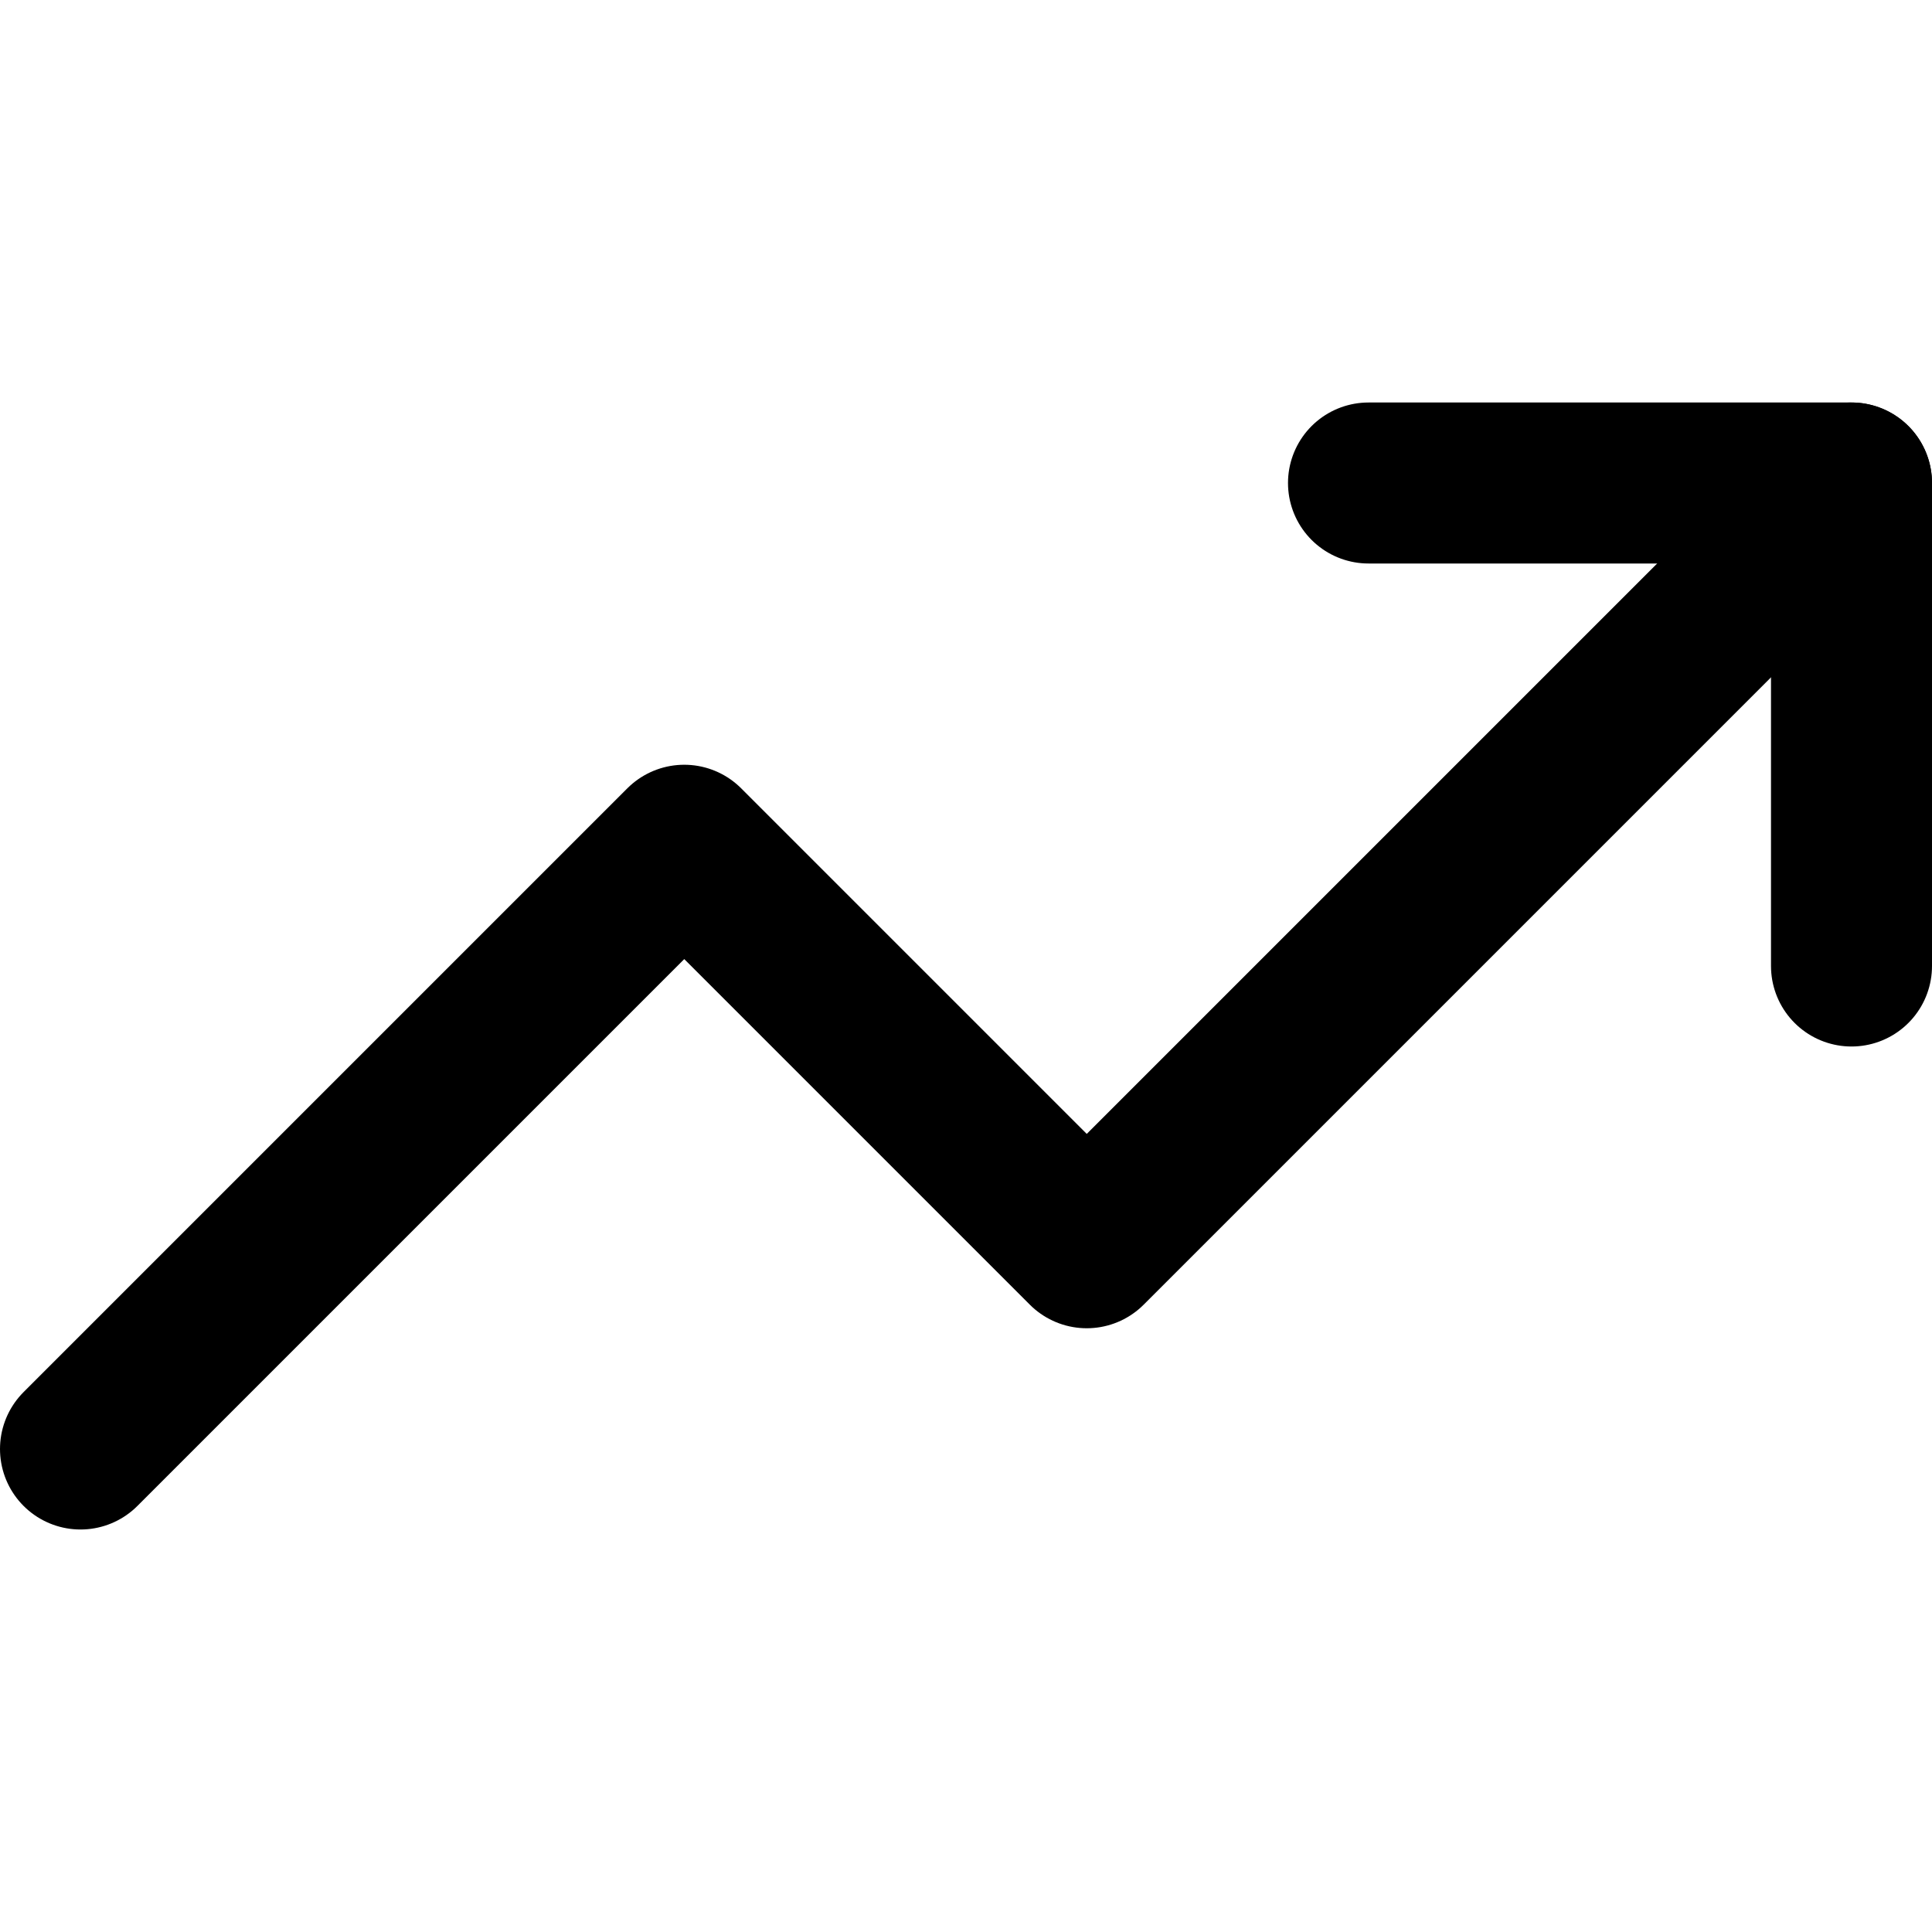
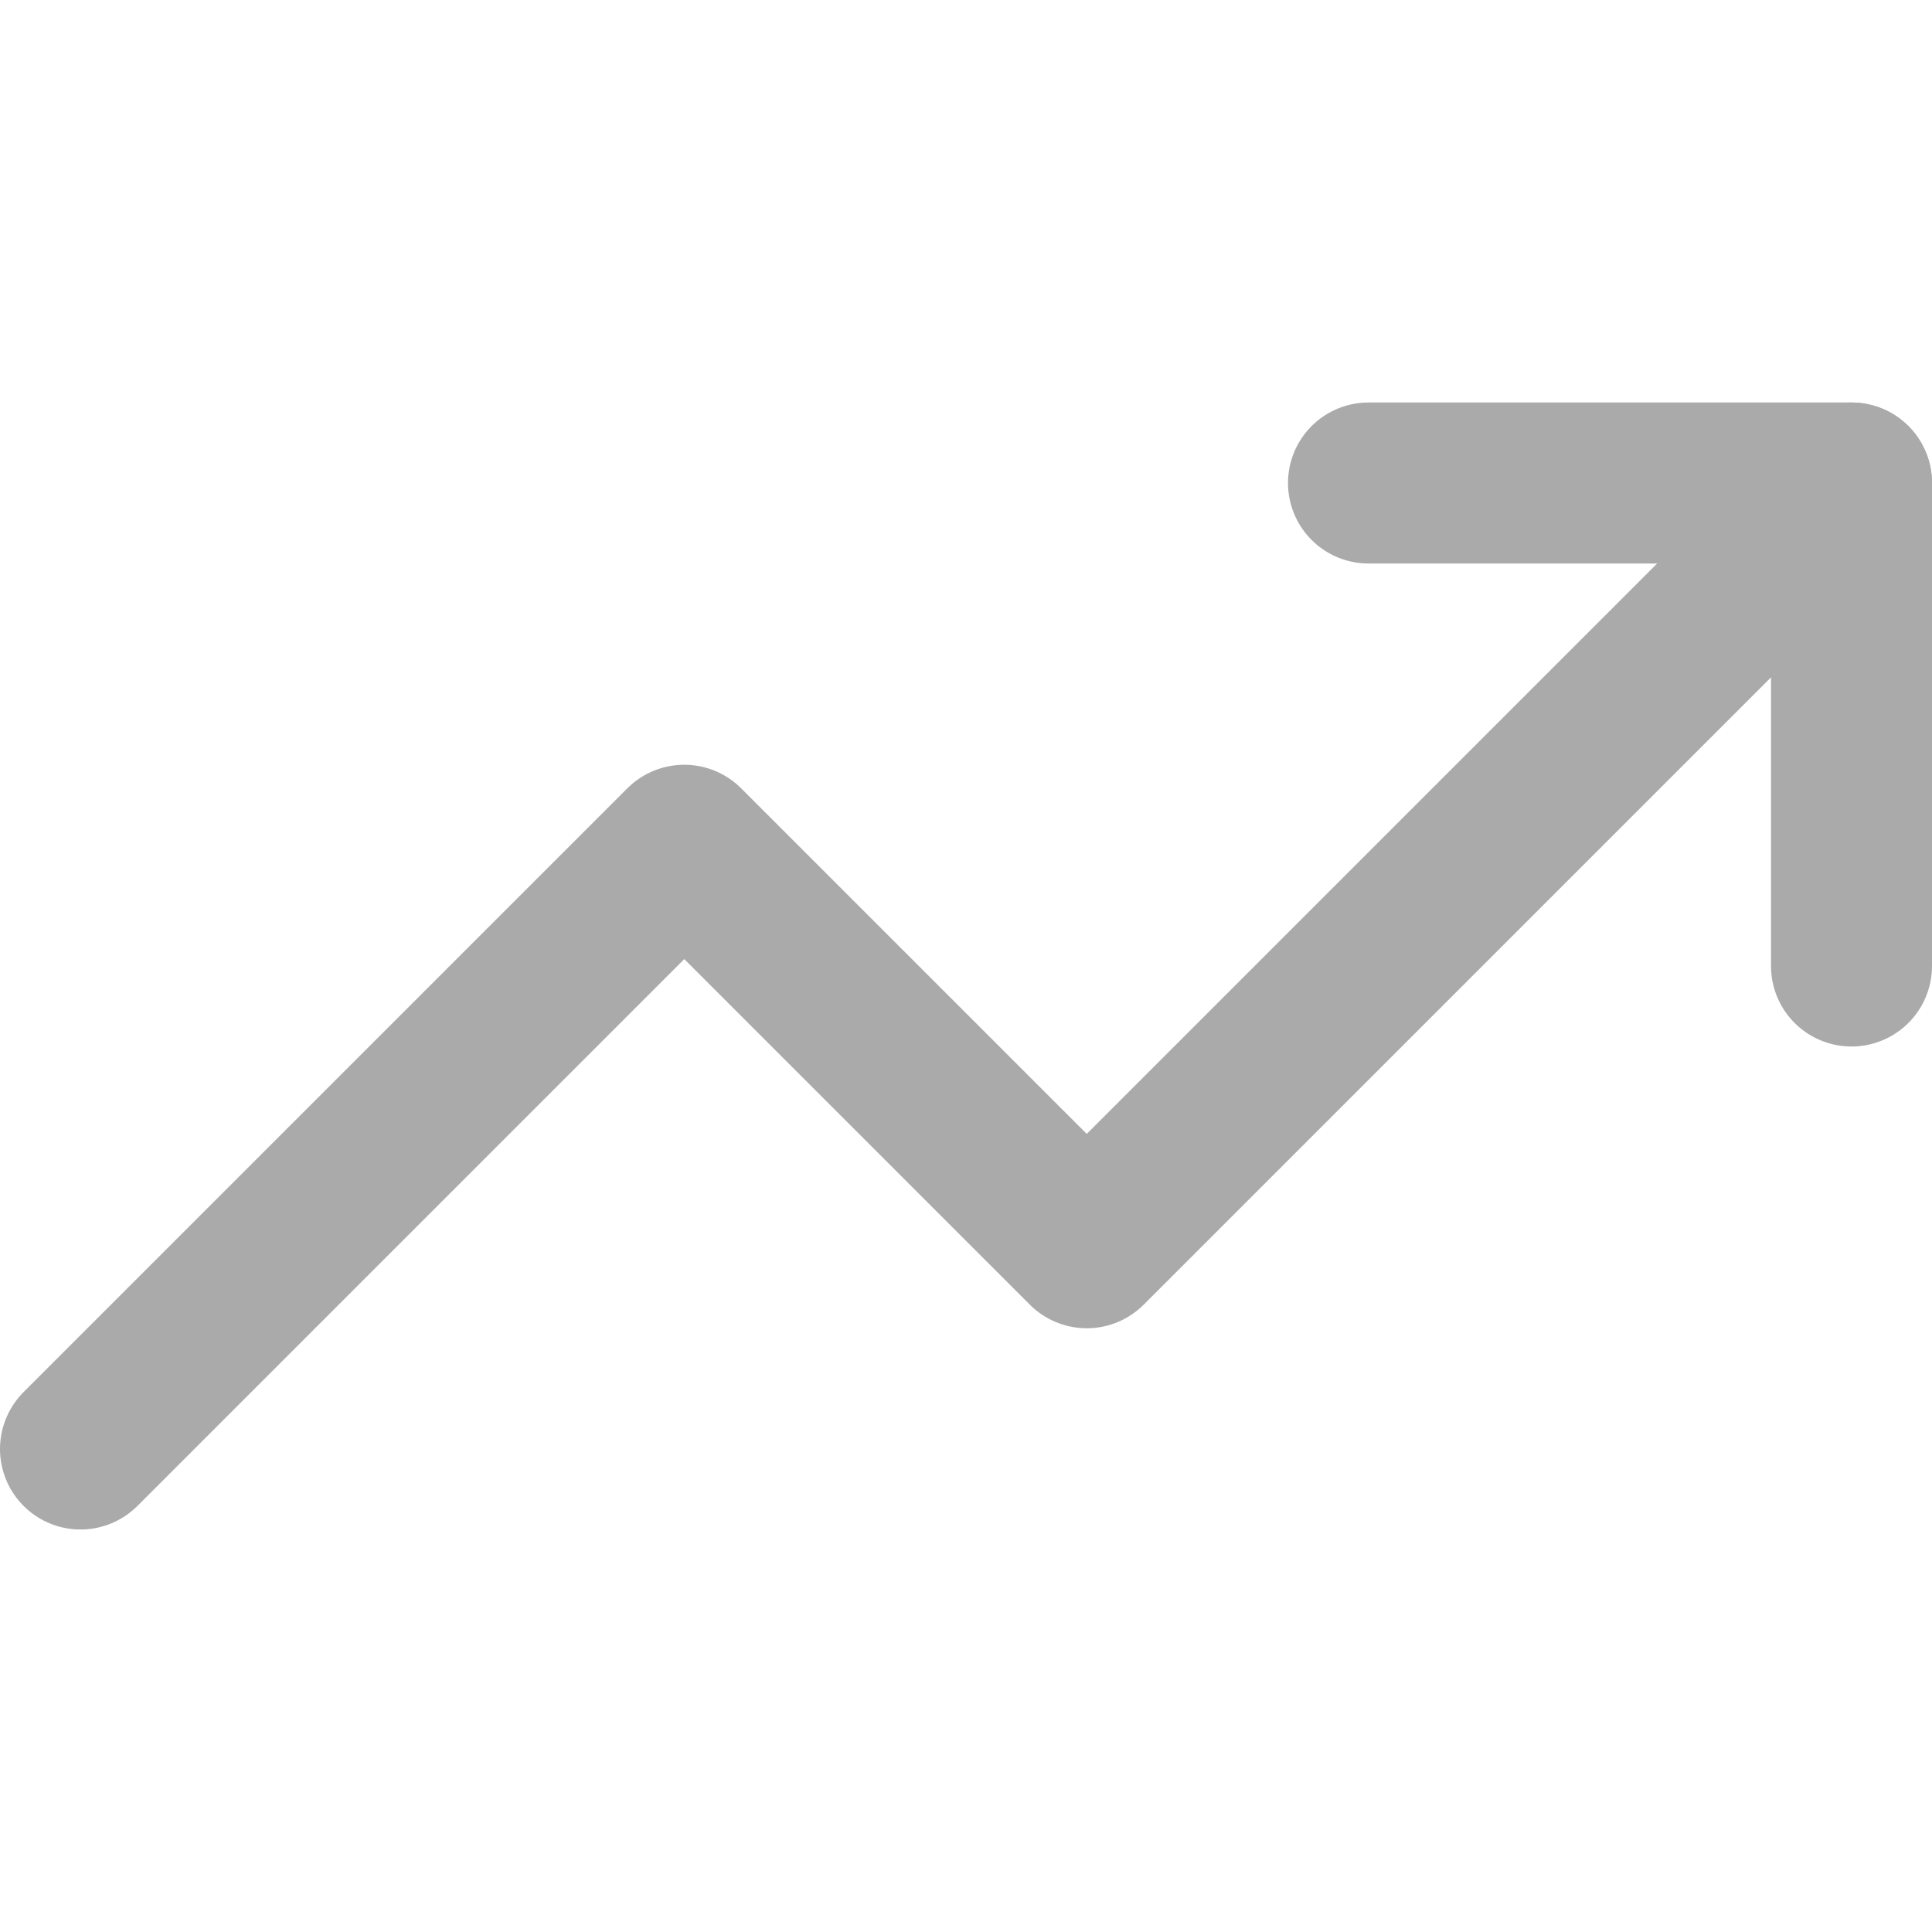
- <svg xmlns="http://www.w3.org/2000/svg" viewBox="0 0 24 24" fill="none" stroke="currentColor" stroke-width="2" stroke-linecap="round" stroke-linejoin="round" class="feather feather-trending-up">
+ <svg xmlns="http://www.w3.org/2000/svg" viewBox="0 0 24 24" fill="none" stroke="#aaaaaa" stroke-width="2" stroke-linecap="round" stroke-linejoin="round" class="feather feather-trending-up">
  <polyline points="23 6 13.5 15.5 8.5 10.5 1 18" />
  <polyline points="17 6 23 6 23 12" />
</svg>
